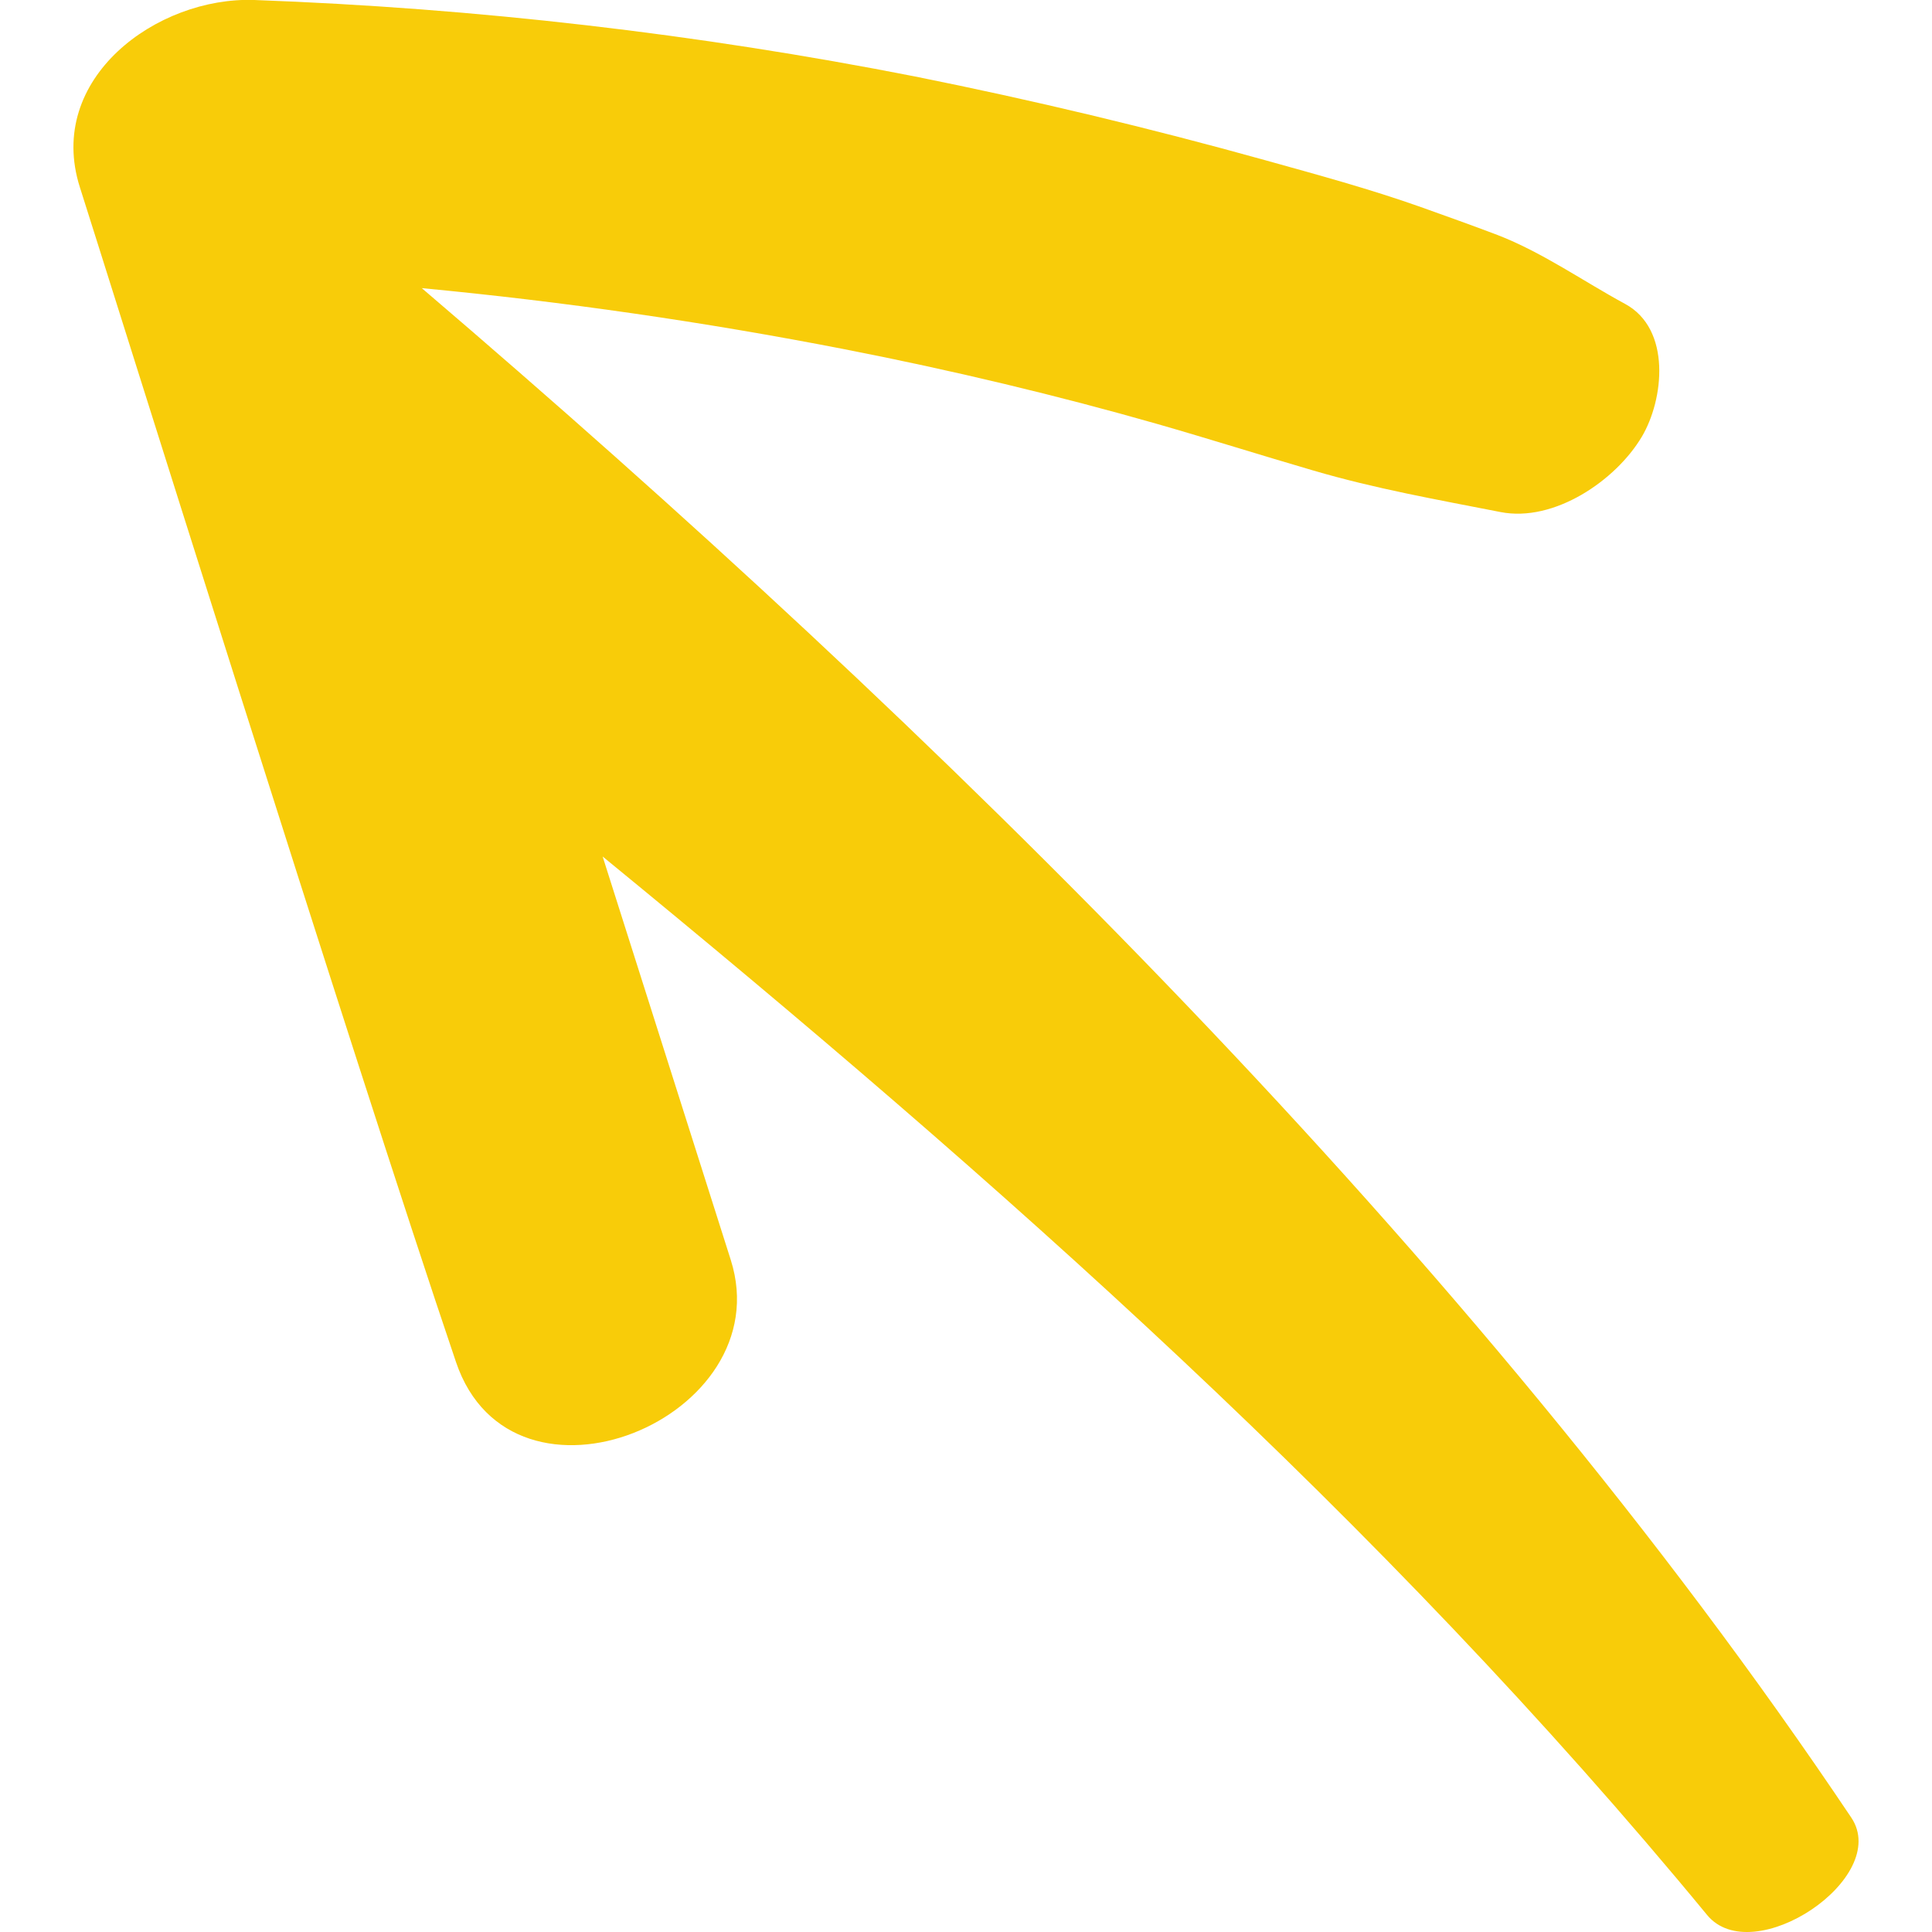
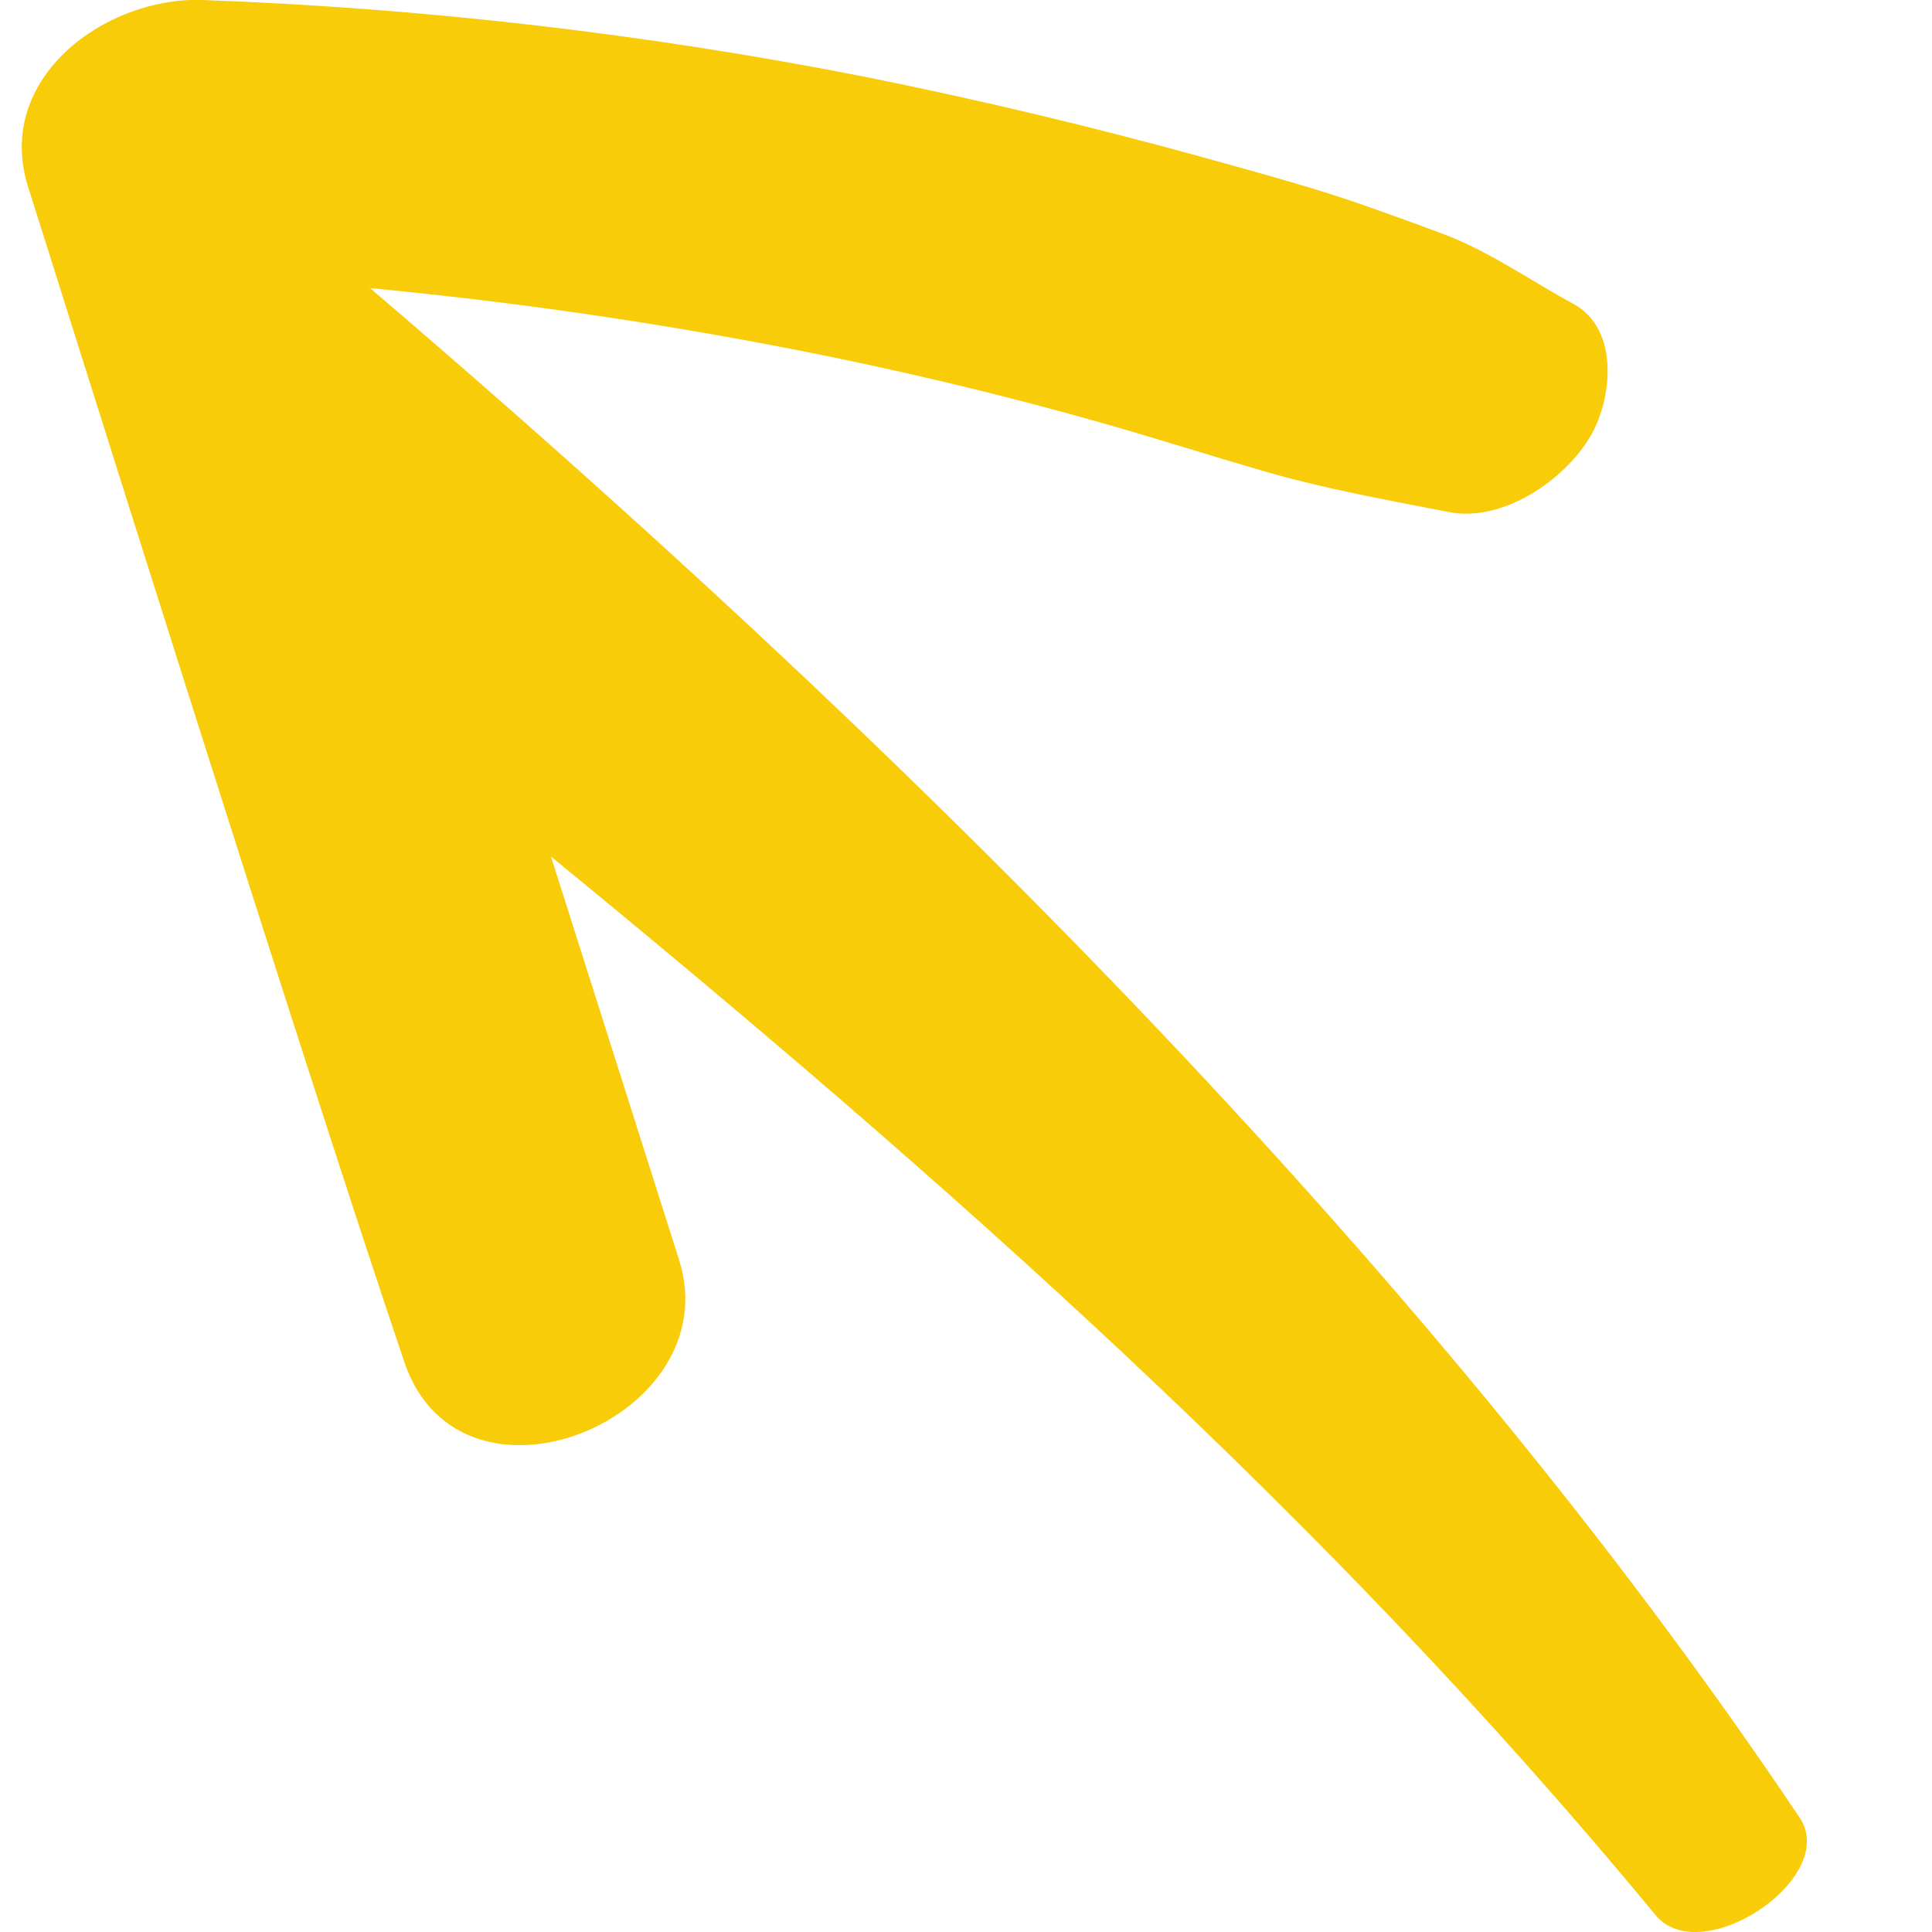
- <svg xmlns="http://www.w3.org/2000/svg" id="mainPointer" data-name="Layer 2" width="18px" height="18px" viewBox="0 0 207.29 224.35">
+ <svg xmlns="http://www.w3.org/2000/svg" id="mainPointer" data-name="Layer 2" width="18px" height="18px" viewBox="6 0 207.29 224.35">
  <path fill="#f8cc09" d="M206.45,211.07c-44-65.61-106.36-126.65-166-177.61l.21.67c0-.13-.1-.33-.21-.67h0q24.67,2.34,49.07,7.09c12.52,2.44,25,5.44,36.36,8.69,6,1.72,12,3.62,18.07,5.39,7.26,2.13,14.37,3.38,21.76,4.83,6.23,1.23,13.4-3.67,16.41-8.74,2.57-4.32,3.46-12.51-1.94-15.43-4.87-2.64-9.63-6-14.81-8-2.95-1.12-5.92-2.18-8.89-3.24-5.92-2.1-12-3.75-18.07-5.44Q118.26,13,97.72,8.88A491.42,491.42,0,0,0,21,0C9.72-.41-3.29,9.1.75,21.76c2.81,8.78,32,102,43.67,136.4,6.55,19.39,37.74,6.55,31.91-11.85L61.45,99.46c45.92,37.6,90.47,77.05,128.25,122.91C195,228.82,211.13,218.06,206.45,211.07ZM40.46,33.46Z" />
</svg>
